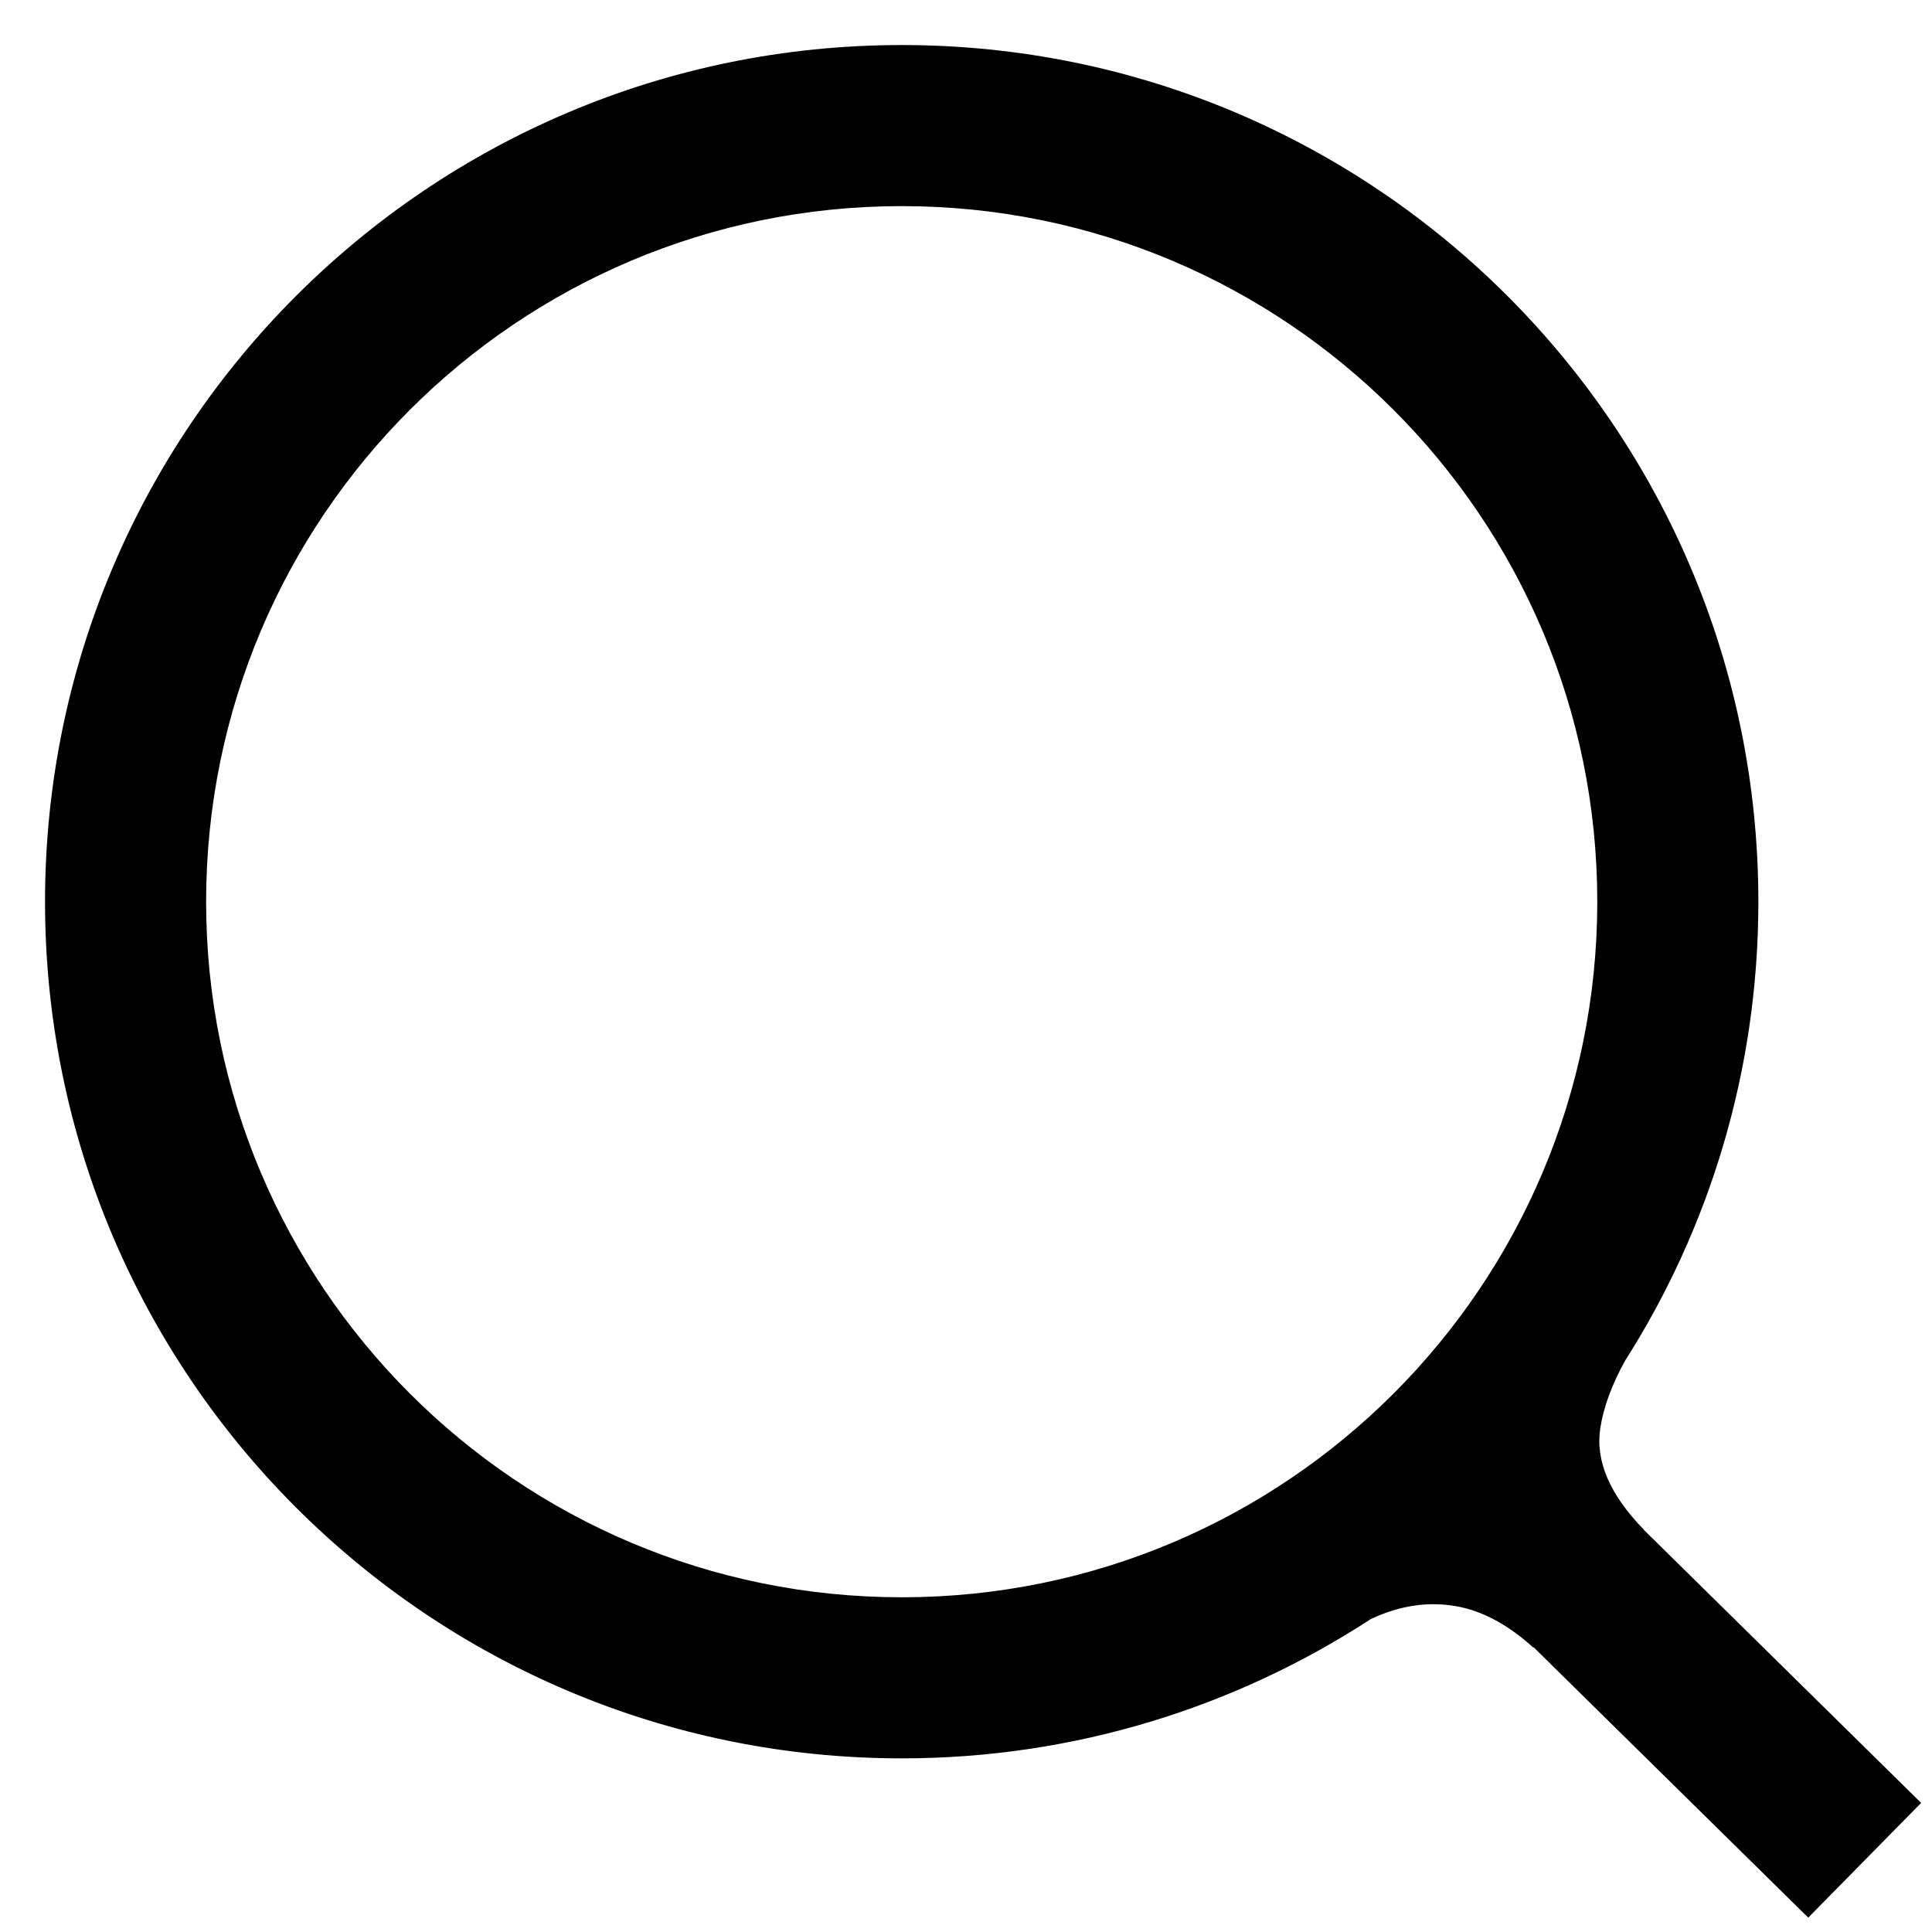
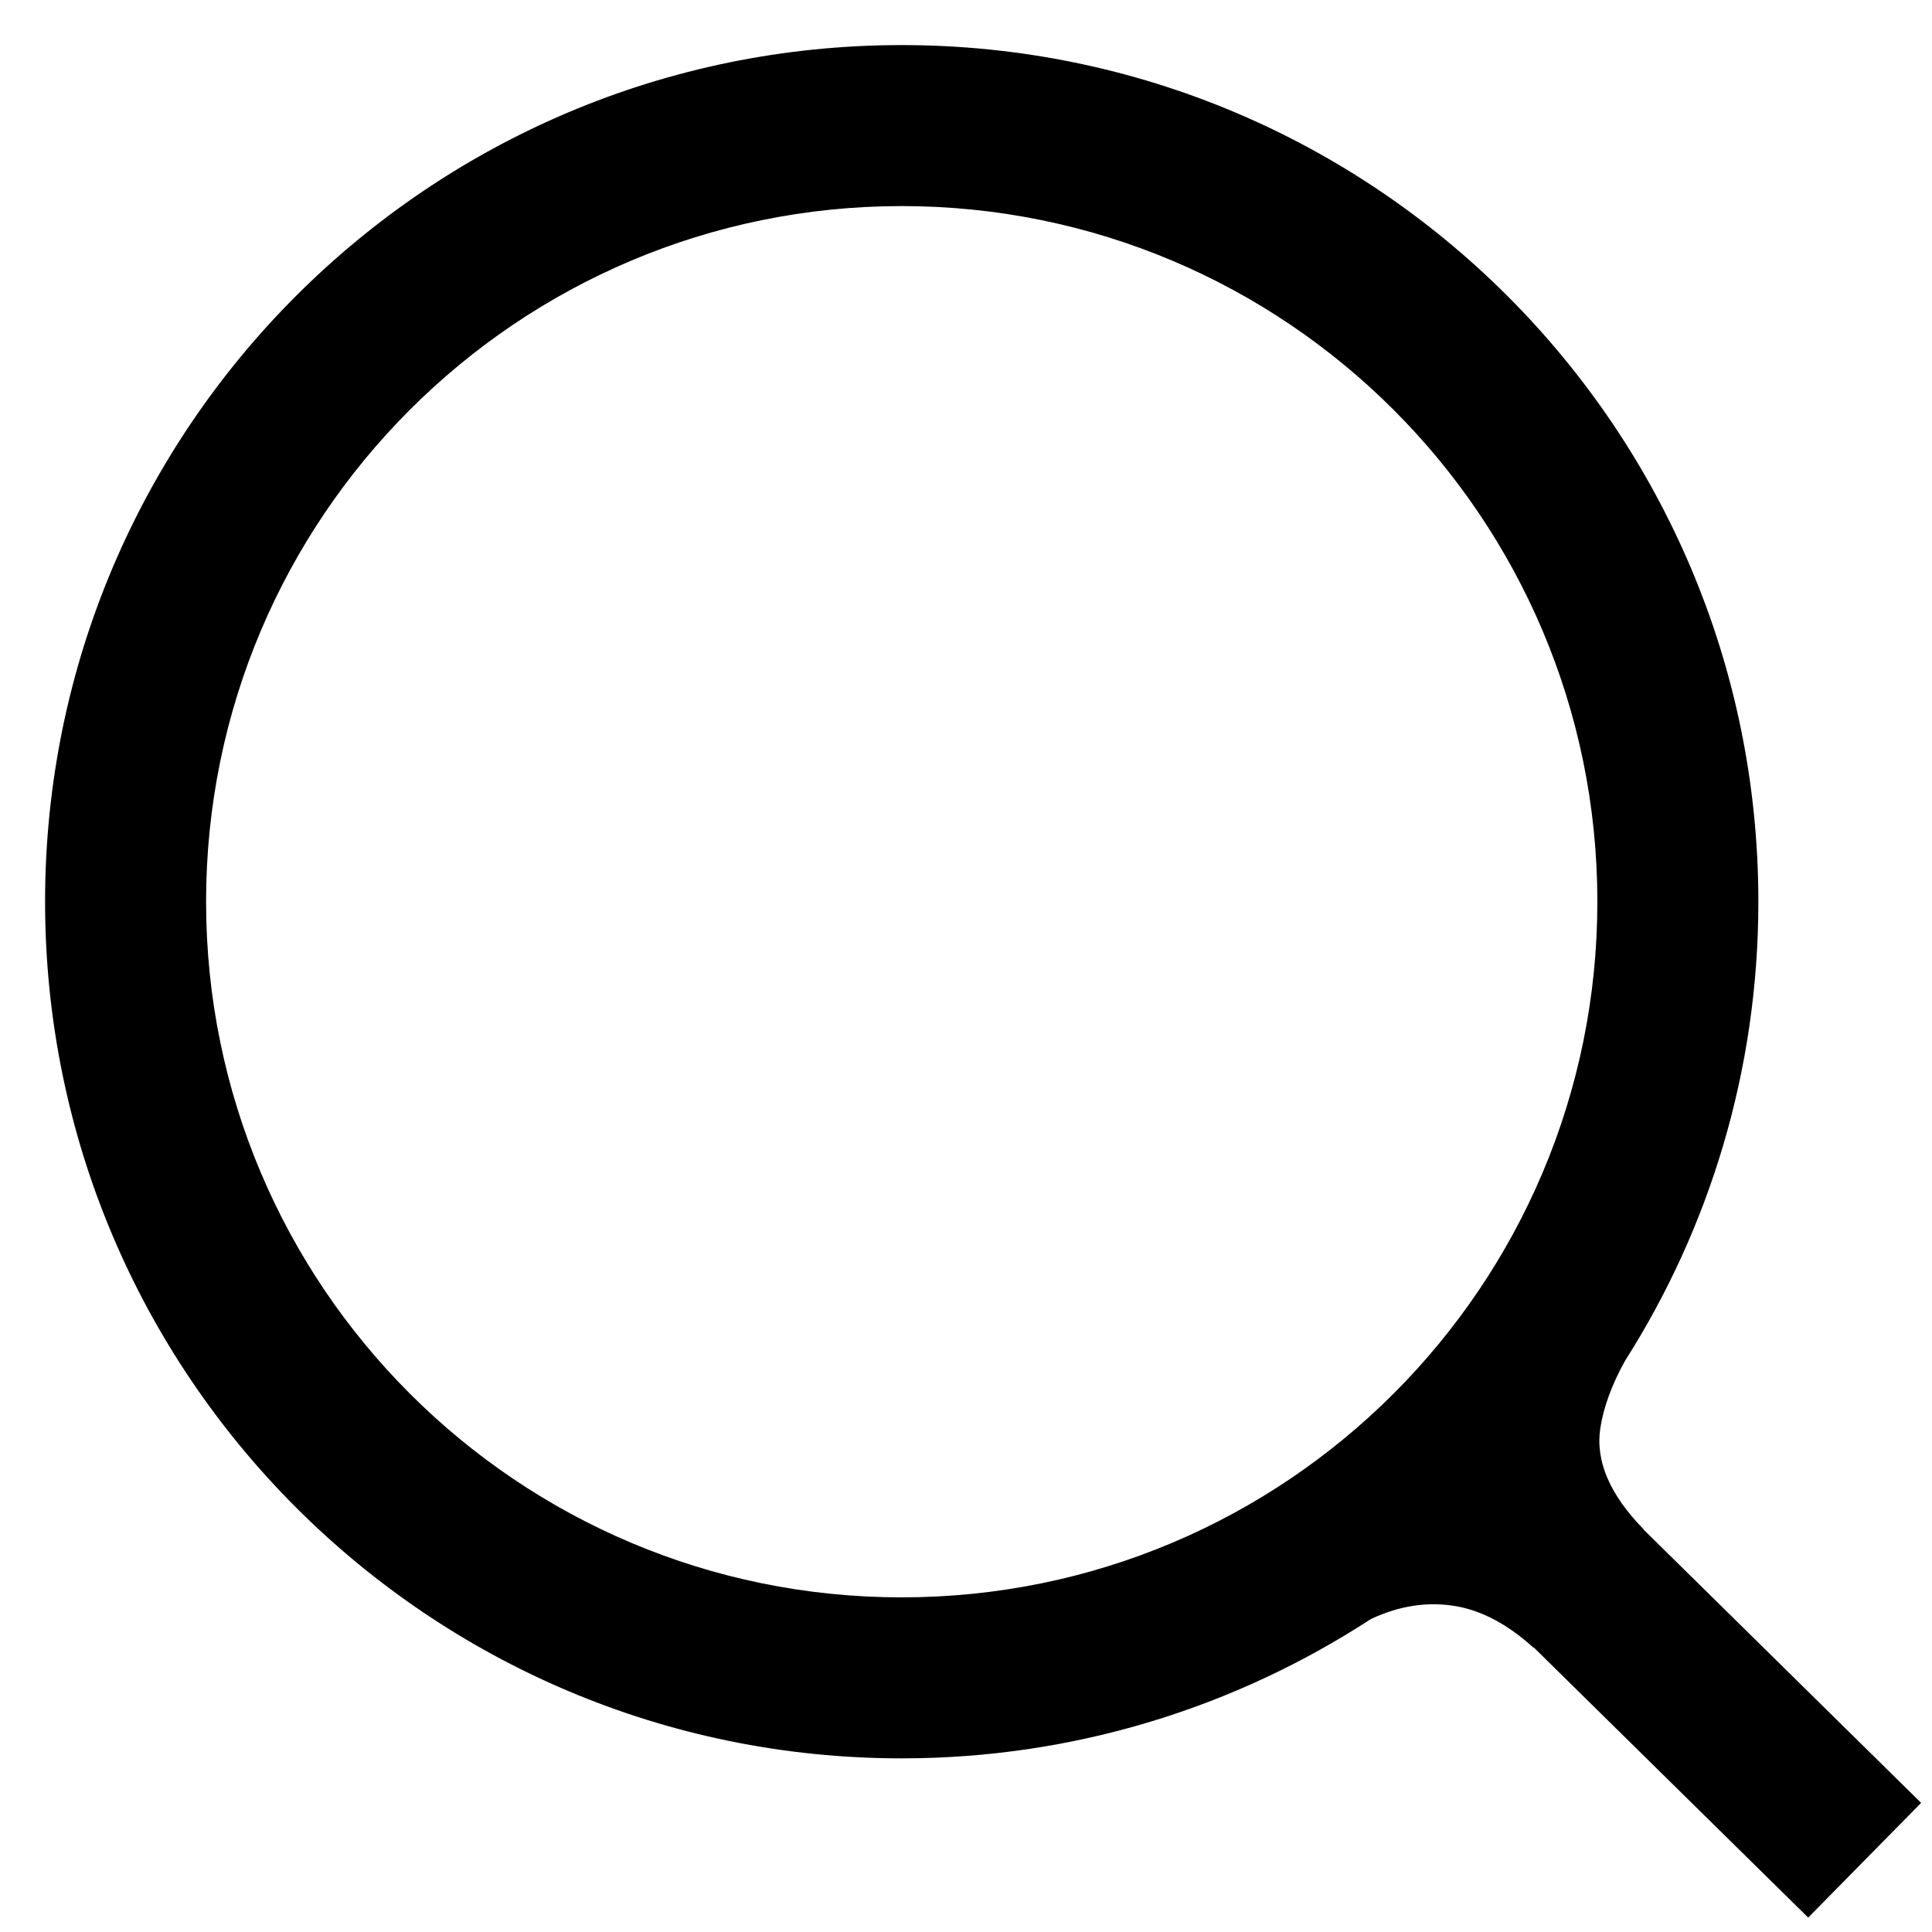
- <svg xmlns="http://www.w3.org/2000/svg" width="16px" height="16px" viewBox="0 0 16 16" version="1.1">
-   <g id="search" stroke="none" stroke-width="1" fill="none" fill-rule="evenodd">
-     <path d="M7.468,0.373 C11.386,0.373 14.562,3.55 14.562,7.468 C14.562,8.866 14.157,10.171 13.458,11.269 C13.348,11.468 13.28,11.653 13.253,11.827 C13.211,12.098 13.331,12.378 13.613,12.667 L13.611,12.667 L15.91,14.931 L14.975,15.881 L12.701,13.642 L12.699,13.645 C12.488,13.454 12.275,13.34 12.06,13.302 C11.827,13.261 11.591,13.296 11.353,13.408 C10.236,14.136 8.901,14.562 7.468,14.562 C3.55,14.562 0.373,11.386 0.373,7.468 C0.373,3.55 3.55,0.373 7.468,0.373 Z M7.468,1.707 C4.286,1.707 1.707,4.286 1.707,7.468 C1.707,10.649 4.286,13.228 7.468,13.228 C10.649,13.228 13.228,10.649 13.228,7.468 C13.228,4.286 10.649,1.707 7.468,1.707 Z" id="形状" fill="#000000" />
-   </g>
+ <svg xmlns="http://www.w3.org/2000/svg" width="24" height="24" viewBox="0 0 24 24">
+   <path d="M11.201,0.56 C17.078,0.56 21.843,5.324 21.843,11.201 C21.843,13.299 21.235,15.256 20.187,16.904 C20.022,17.201 19.92,17.48 19.88,17.74 C19.817,18.148 19.997,18.568 20.42,19 L20.416,19 L23.865,22.396 L22.462,23.821 L19.051,20.463 L19.048,20.467 C18.733,20.181 18.413,20.01 18.089,19.953 C17.74,19.892 17.387,19.945 17.03,20.112 C15.354,21.204 13.352,21.843 11.201,21.843 C5.324,21.843 0.56,17.078 0.56,11.201 C0.56,5.324 5.324,0.56 11.201,0.56 Z M11.201,2.56 C6.429,2.56 2.56,6.429 2.56,11.201 C2.56,15.974 6.429,19.843 11.201,19.843 C15.974,19.843 19.843,15.974 19.843,11.201 C19.843,6.429 15.974,2.56 11.201,2.56 Z" fill="#000" fill-rule="evenodd" />
</svg>
